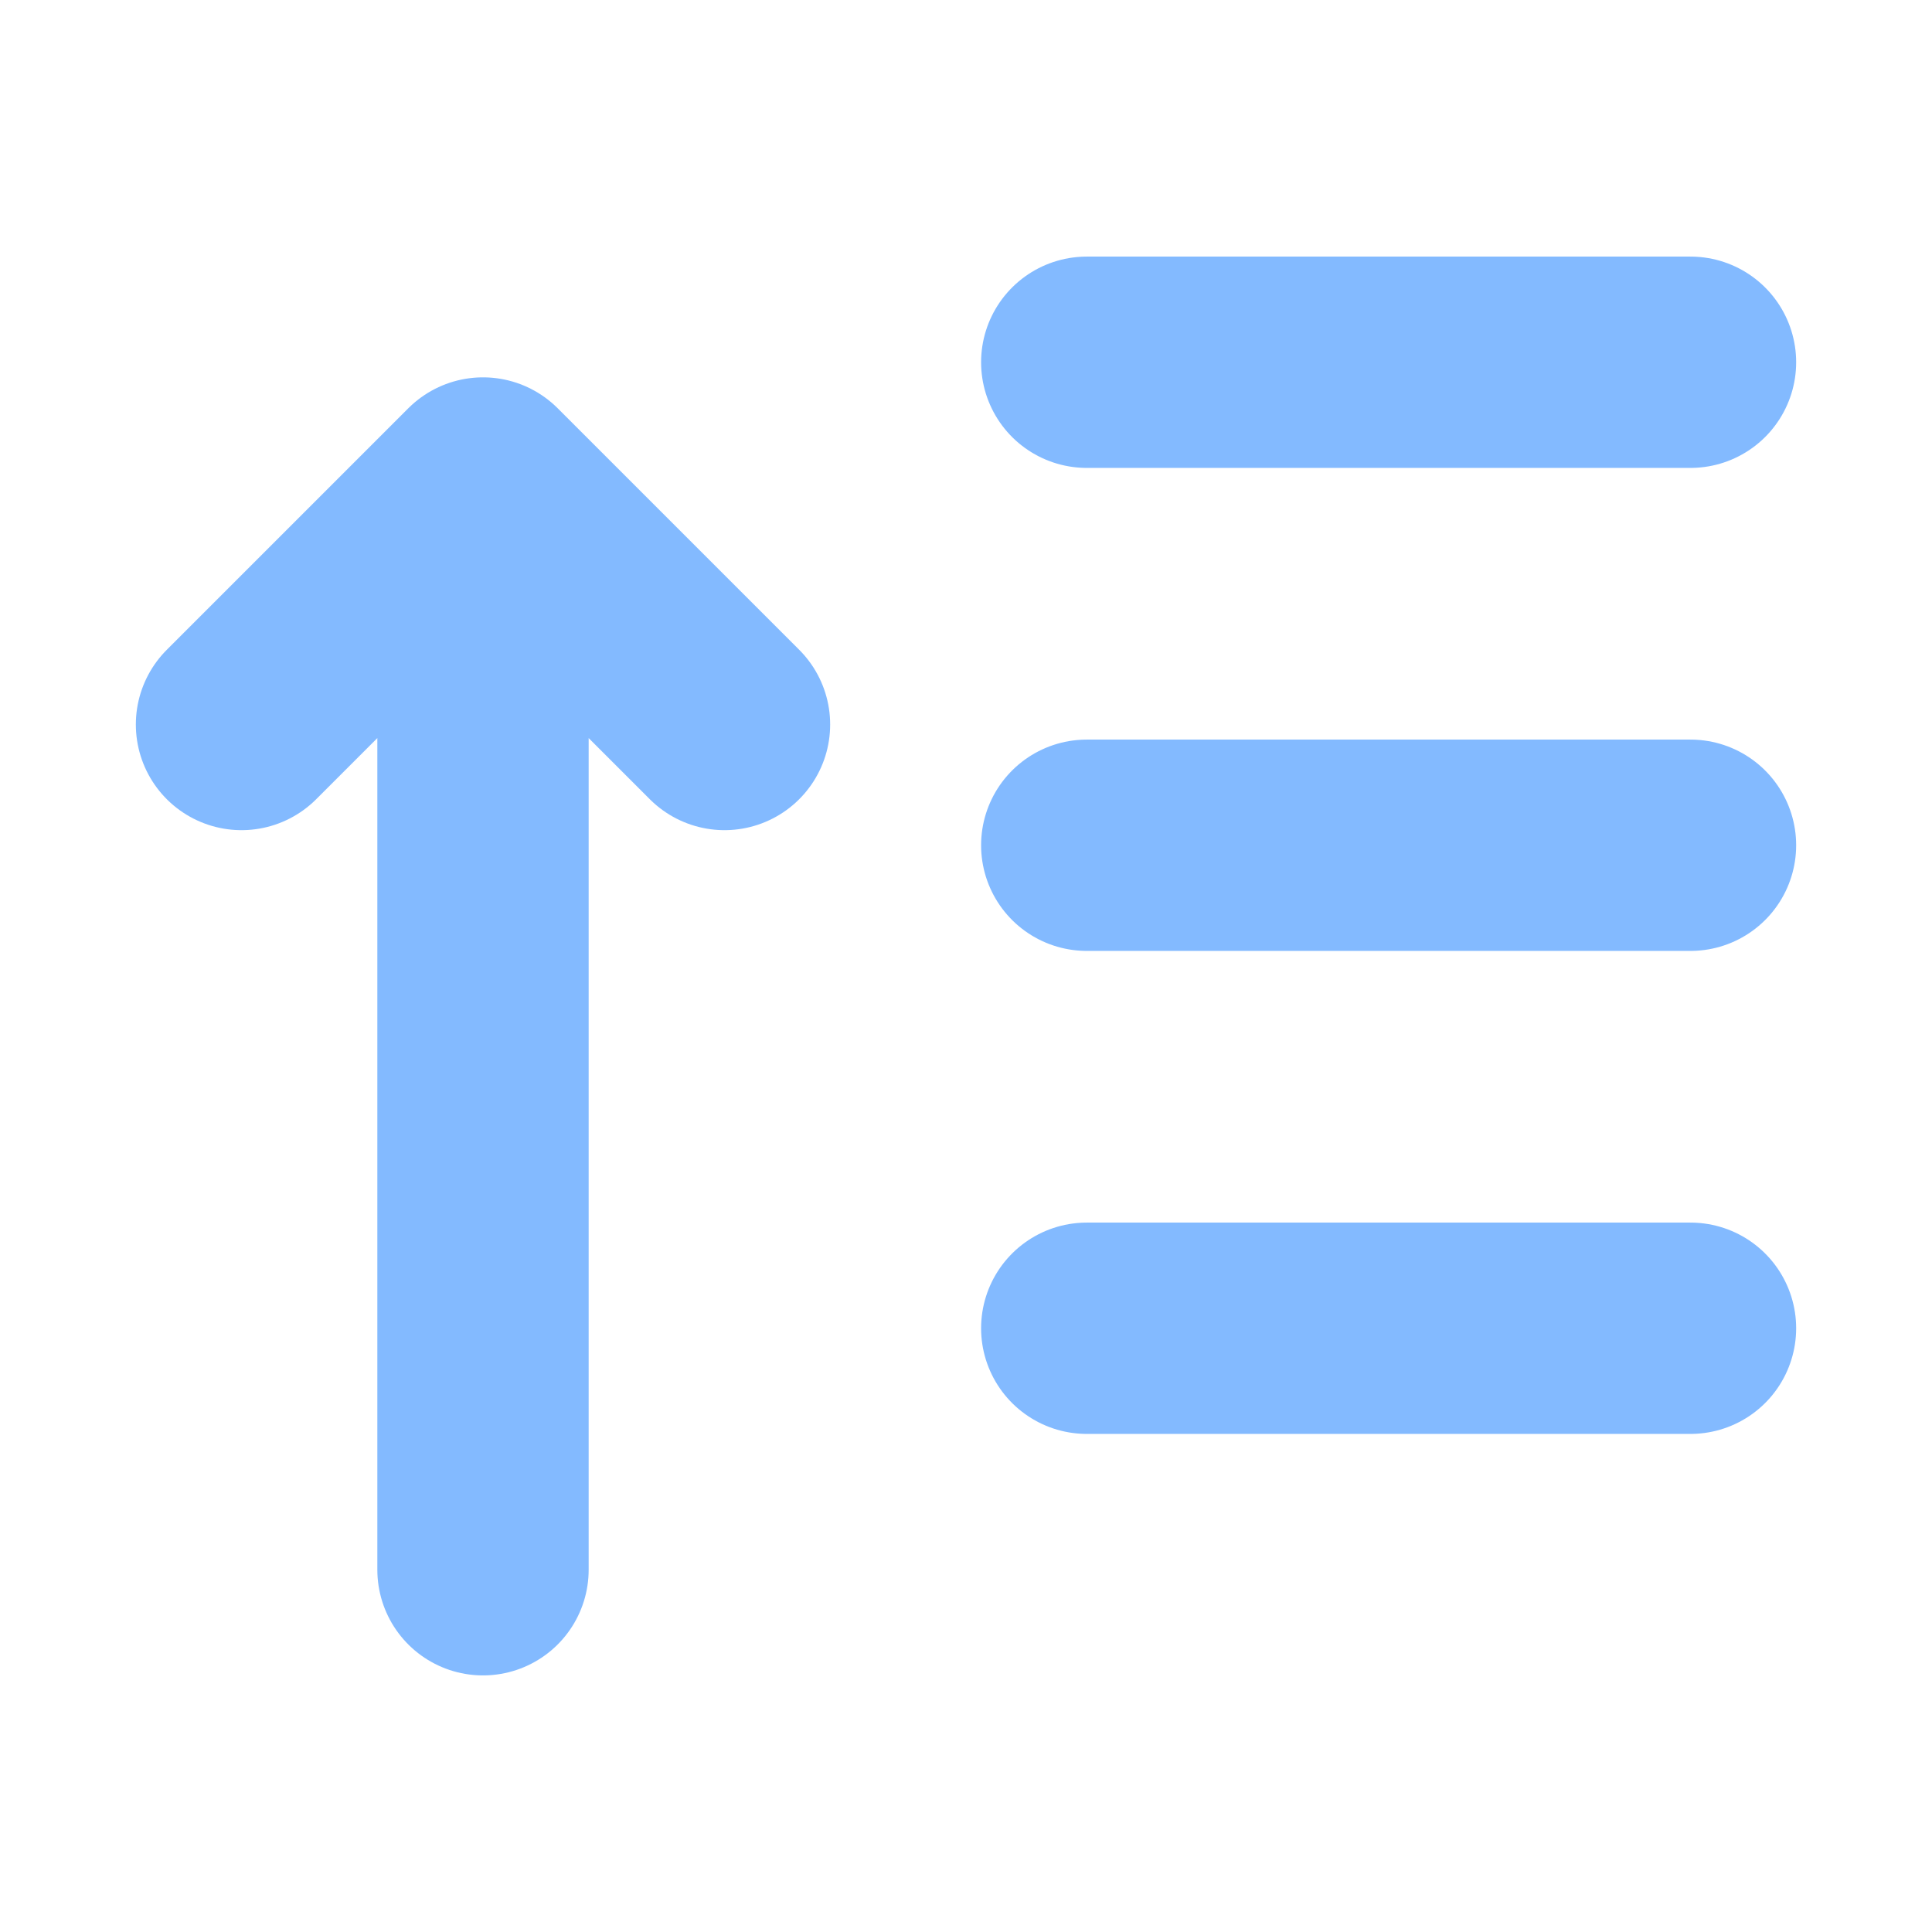
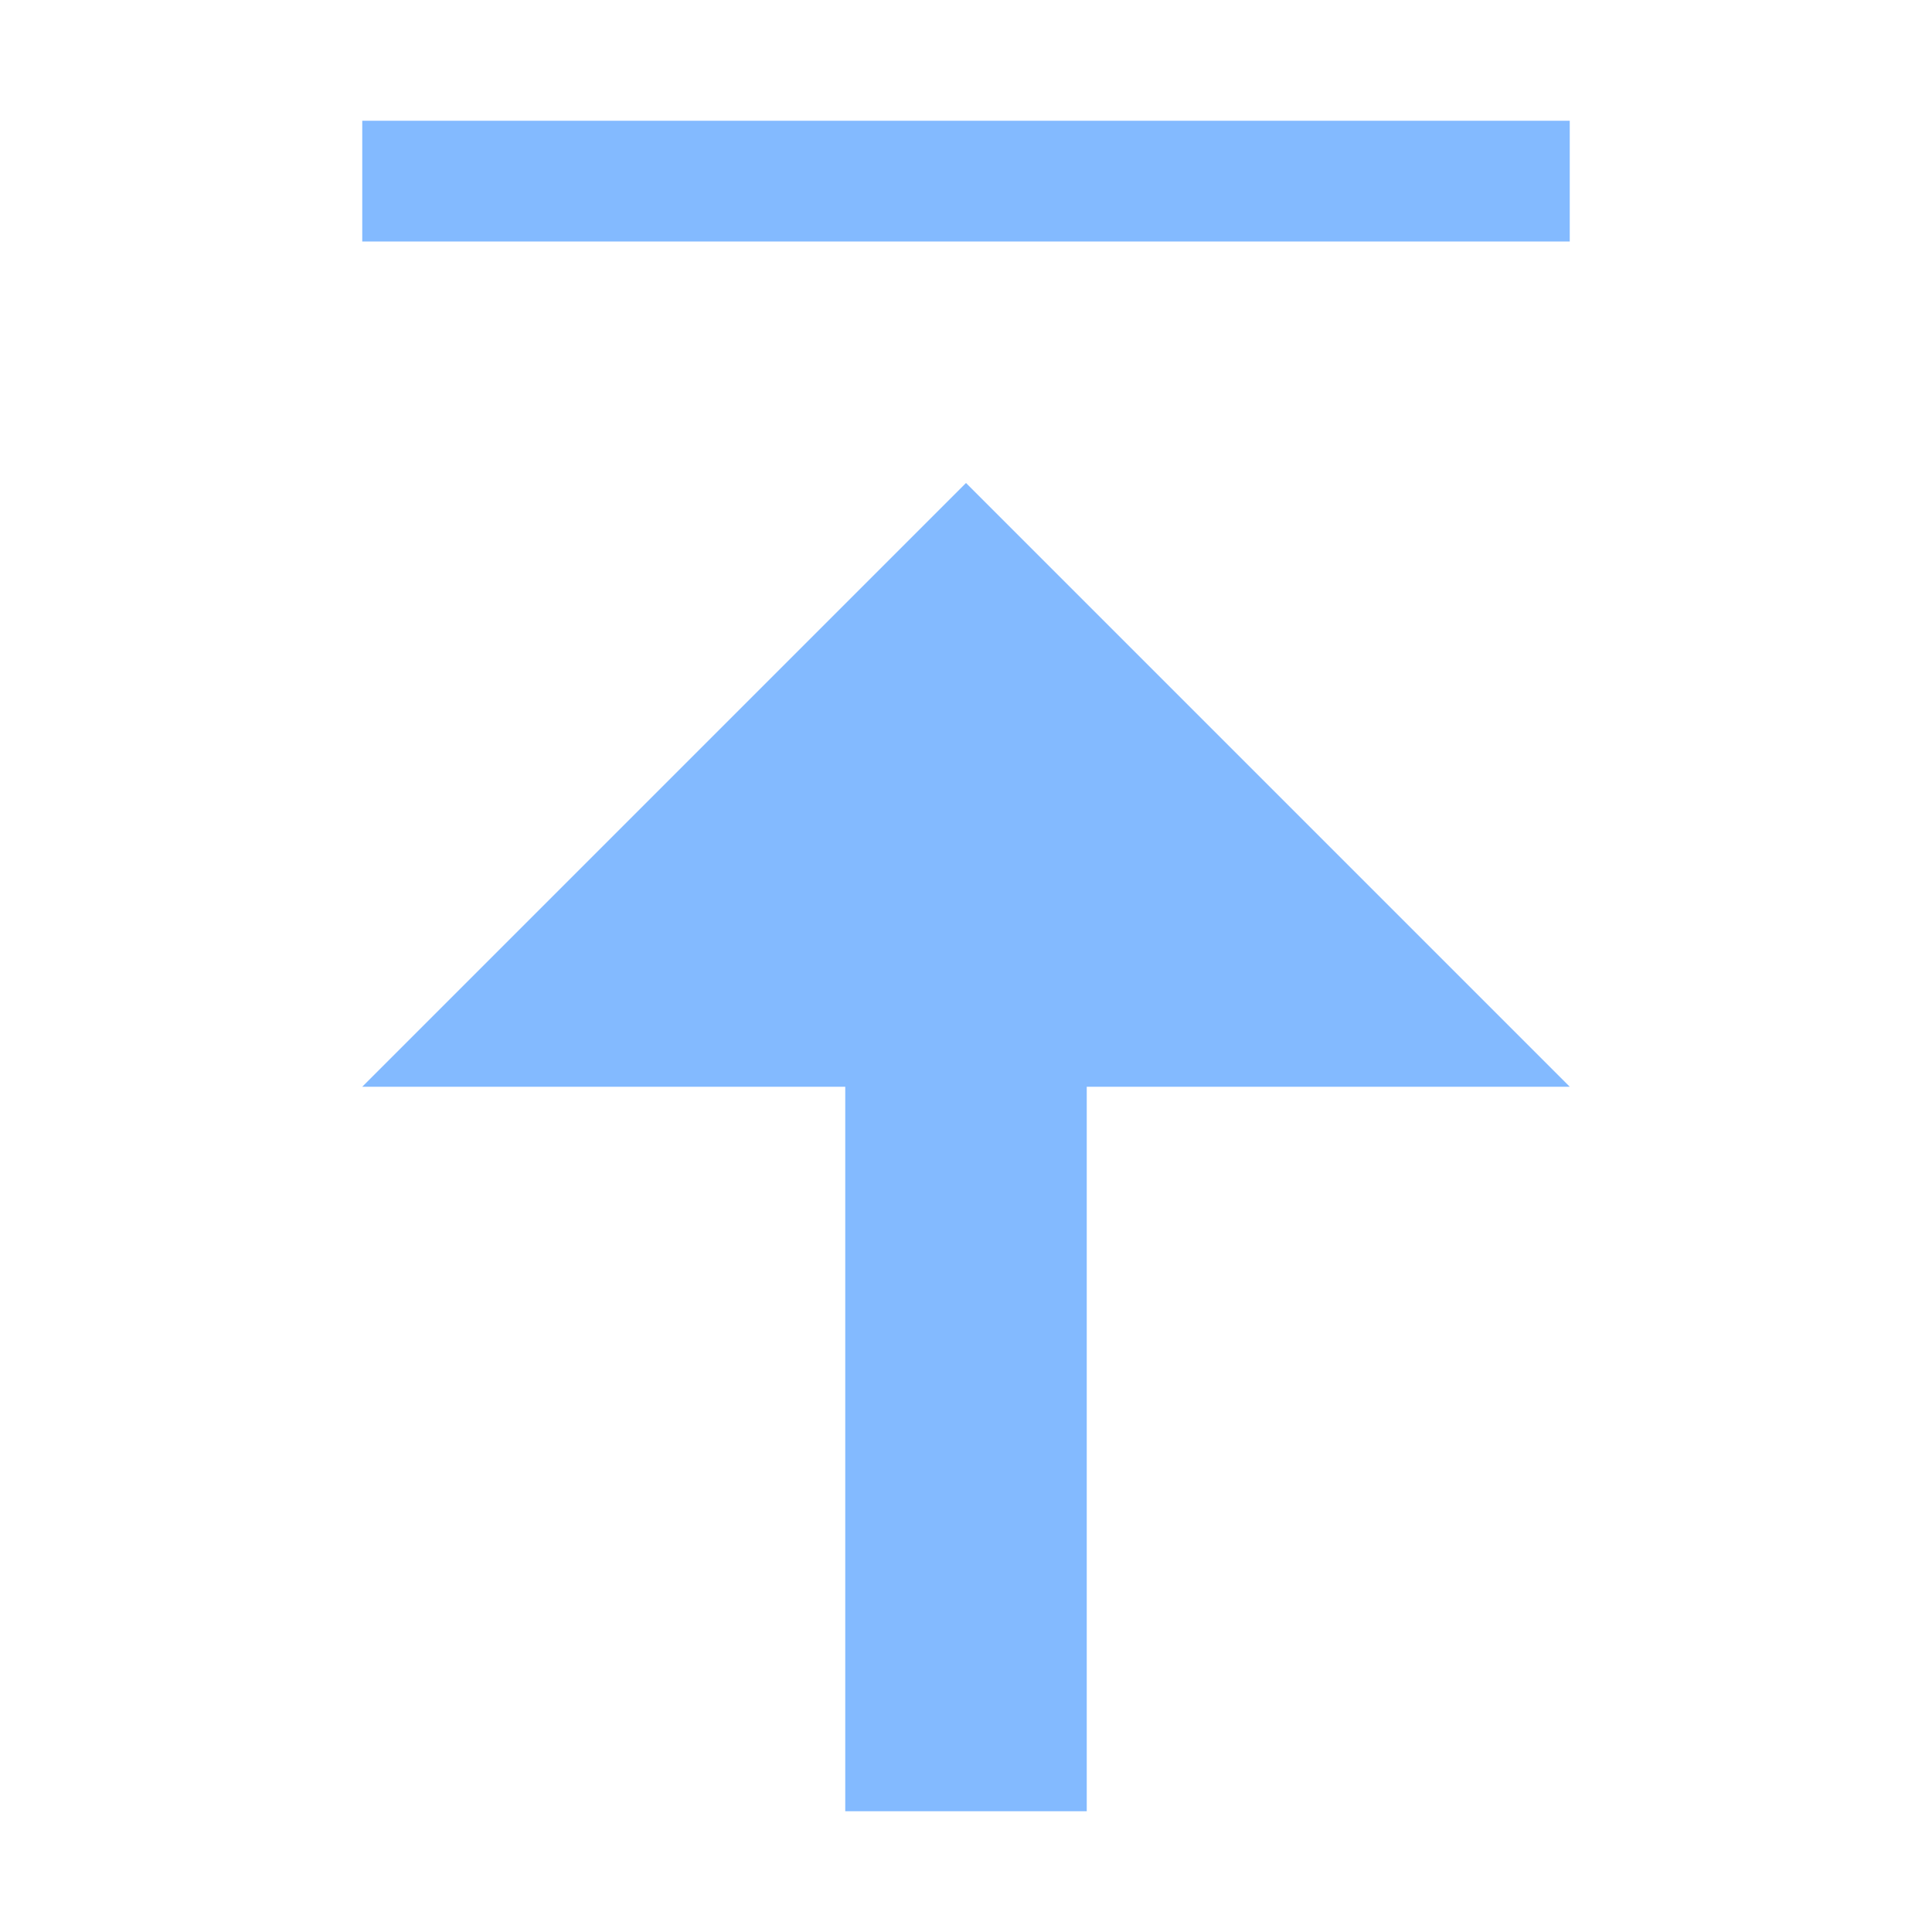
<svg xmlns="http://www.w3.org/2000/svg" width="16" height="16" viewBox="0 0 16 16" role="img" aria-label="Upload limit">
-   <g color="#83baff" fill="none" stroke="currentColor" stroke-width="1.75" stroke-linecap="round" stroke-linejoin="round">
-     <path d="M4 13V4m-2 2 2-2 2 2M9 3h5M9 7h5M9 11h5" />
+   <g color="#83baff">
+     <rect x="3" y="1" width="10" height="1" rx="0" fill="currentColor" />
+     <path d="M7 15 V9 H3 L8 4 L13 9 H9 V15 Z" fill="currentColor" />
  </g>
</svg>
